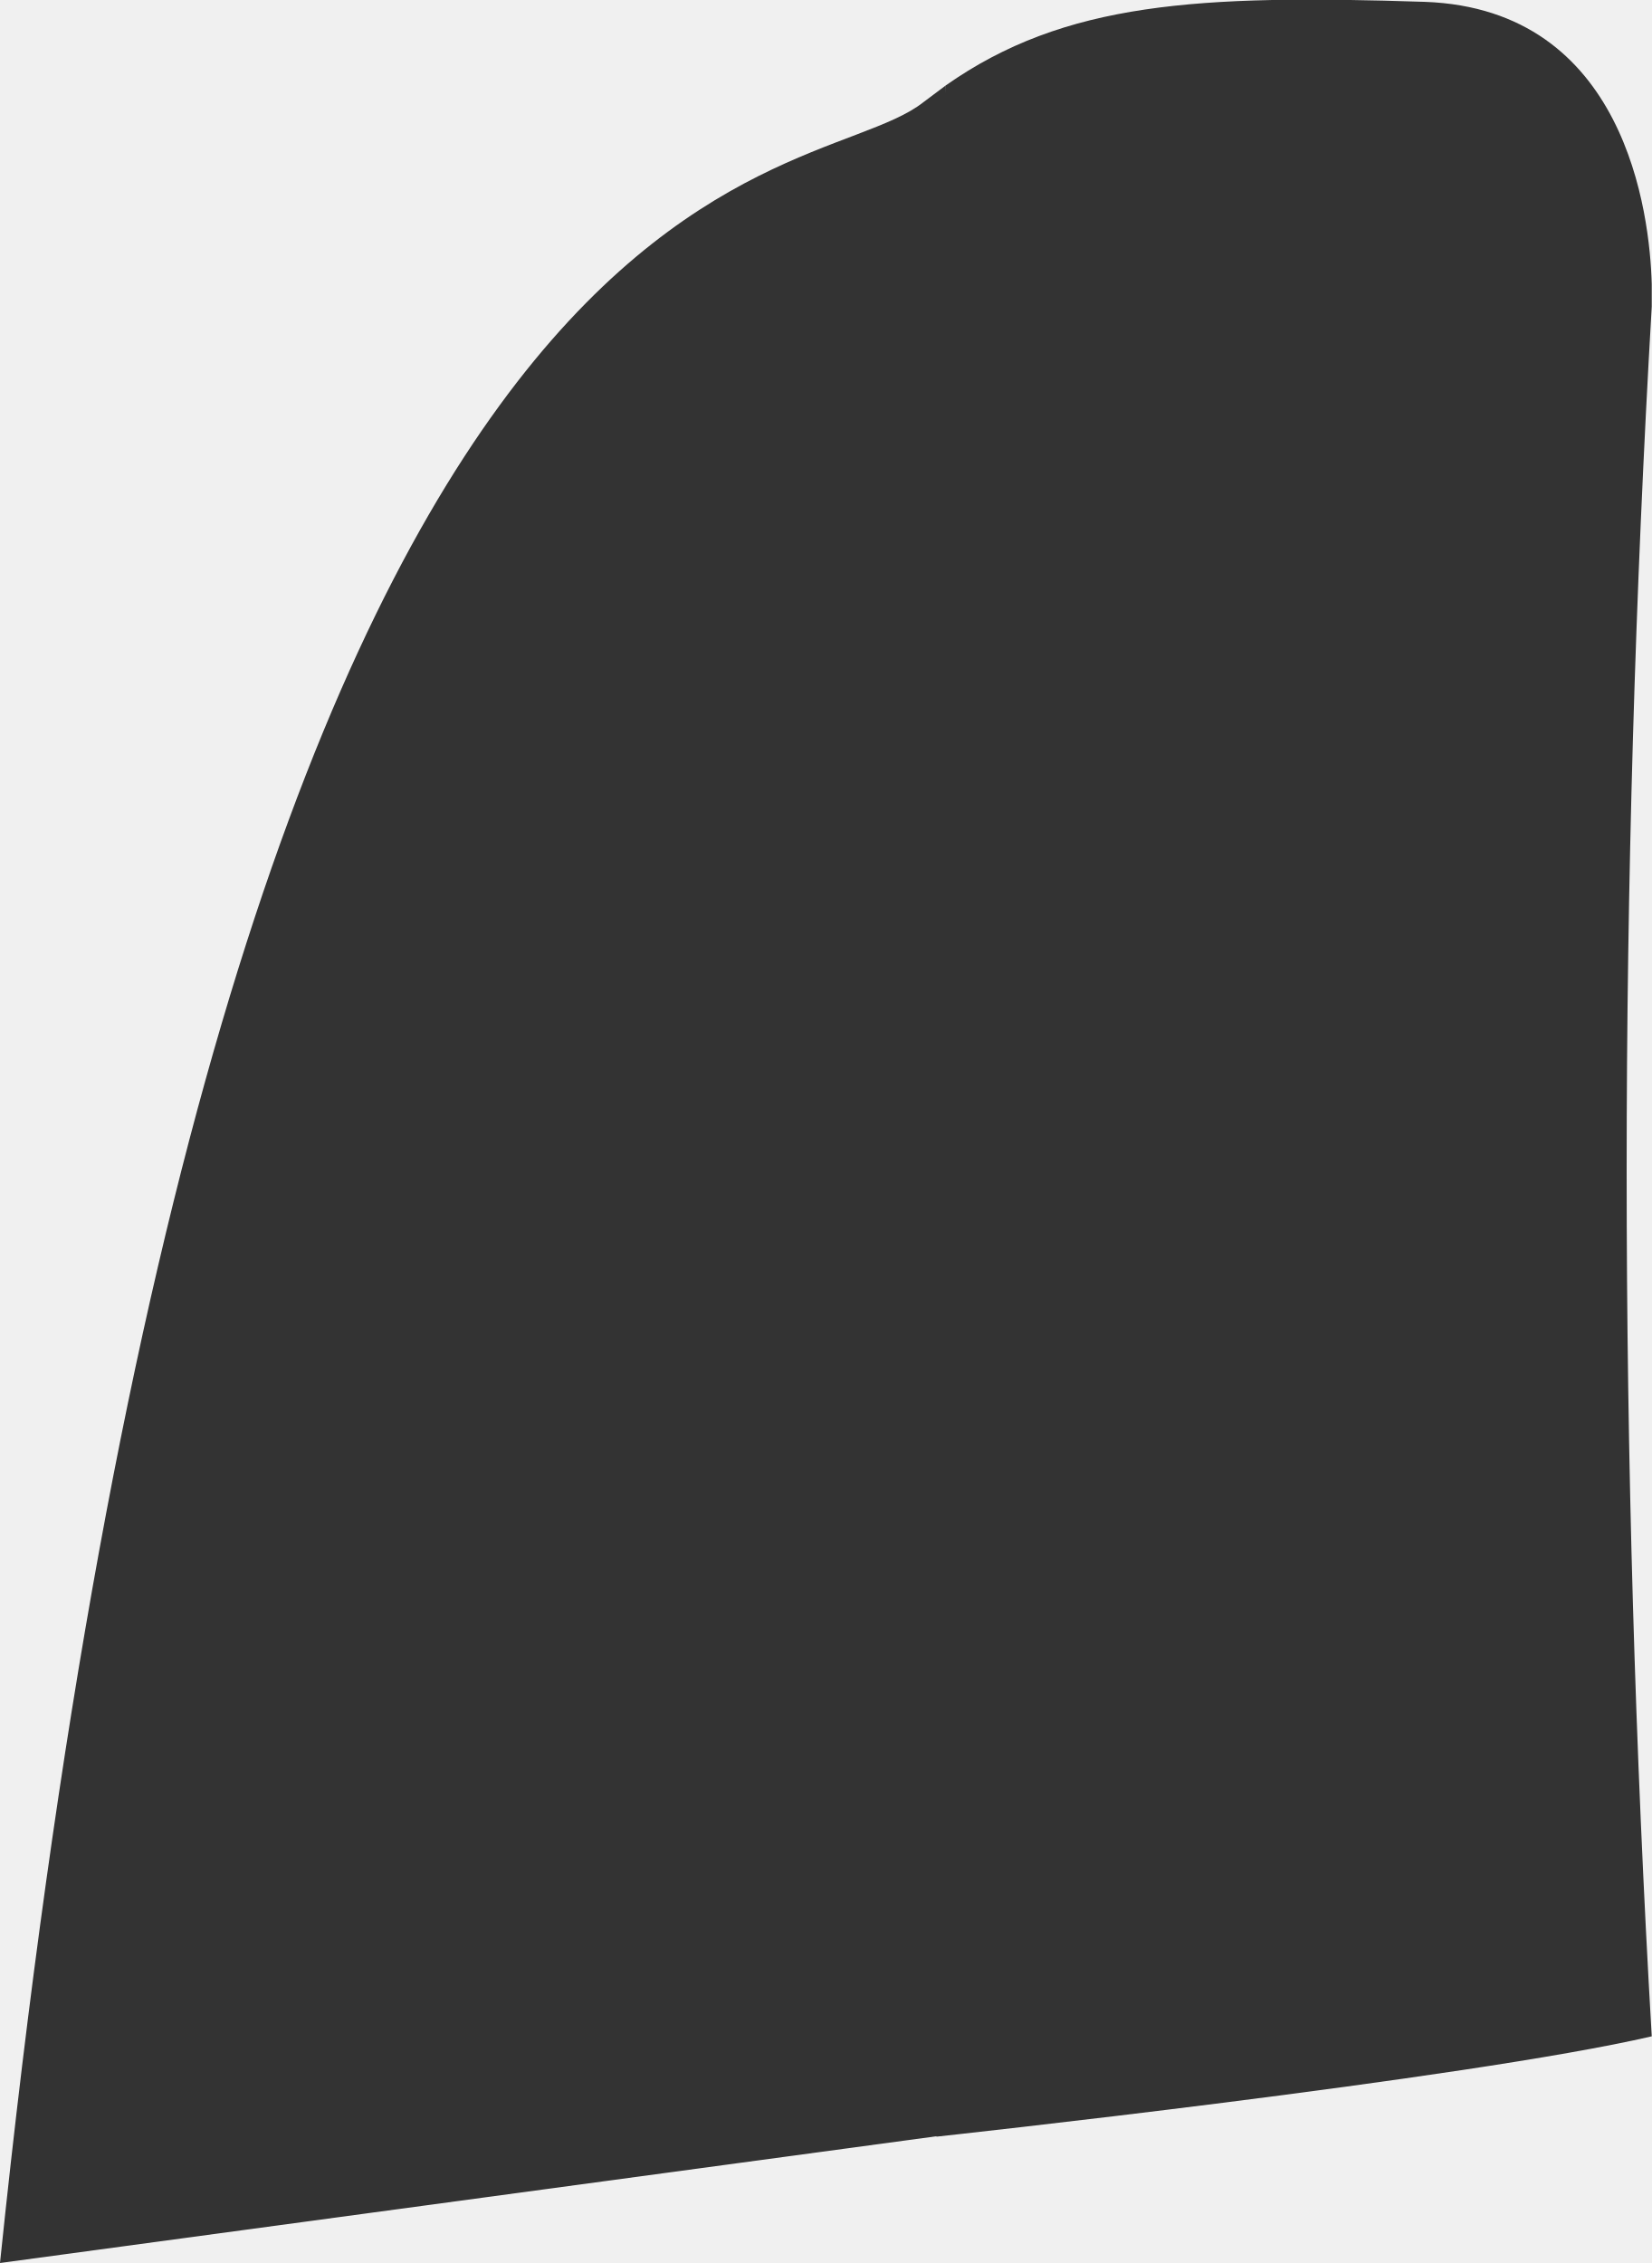
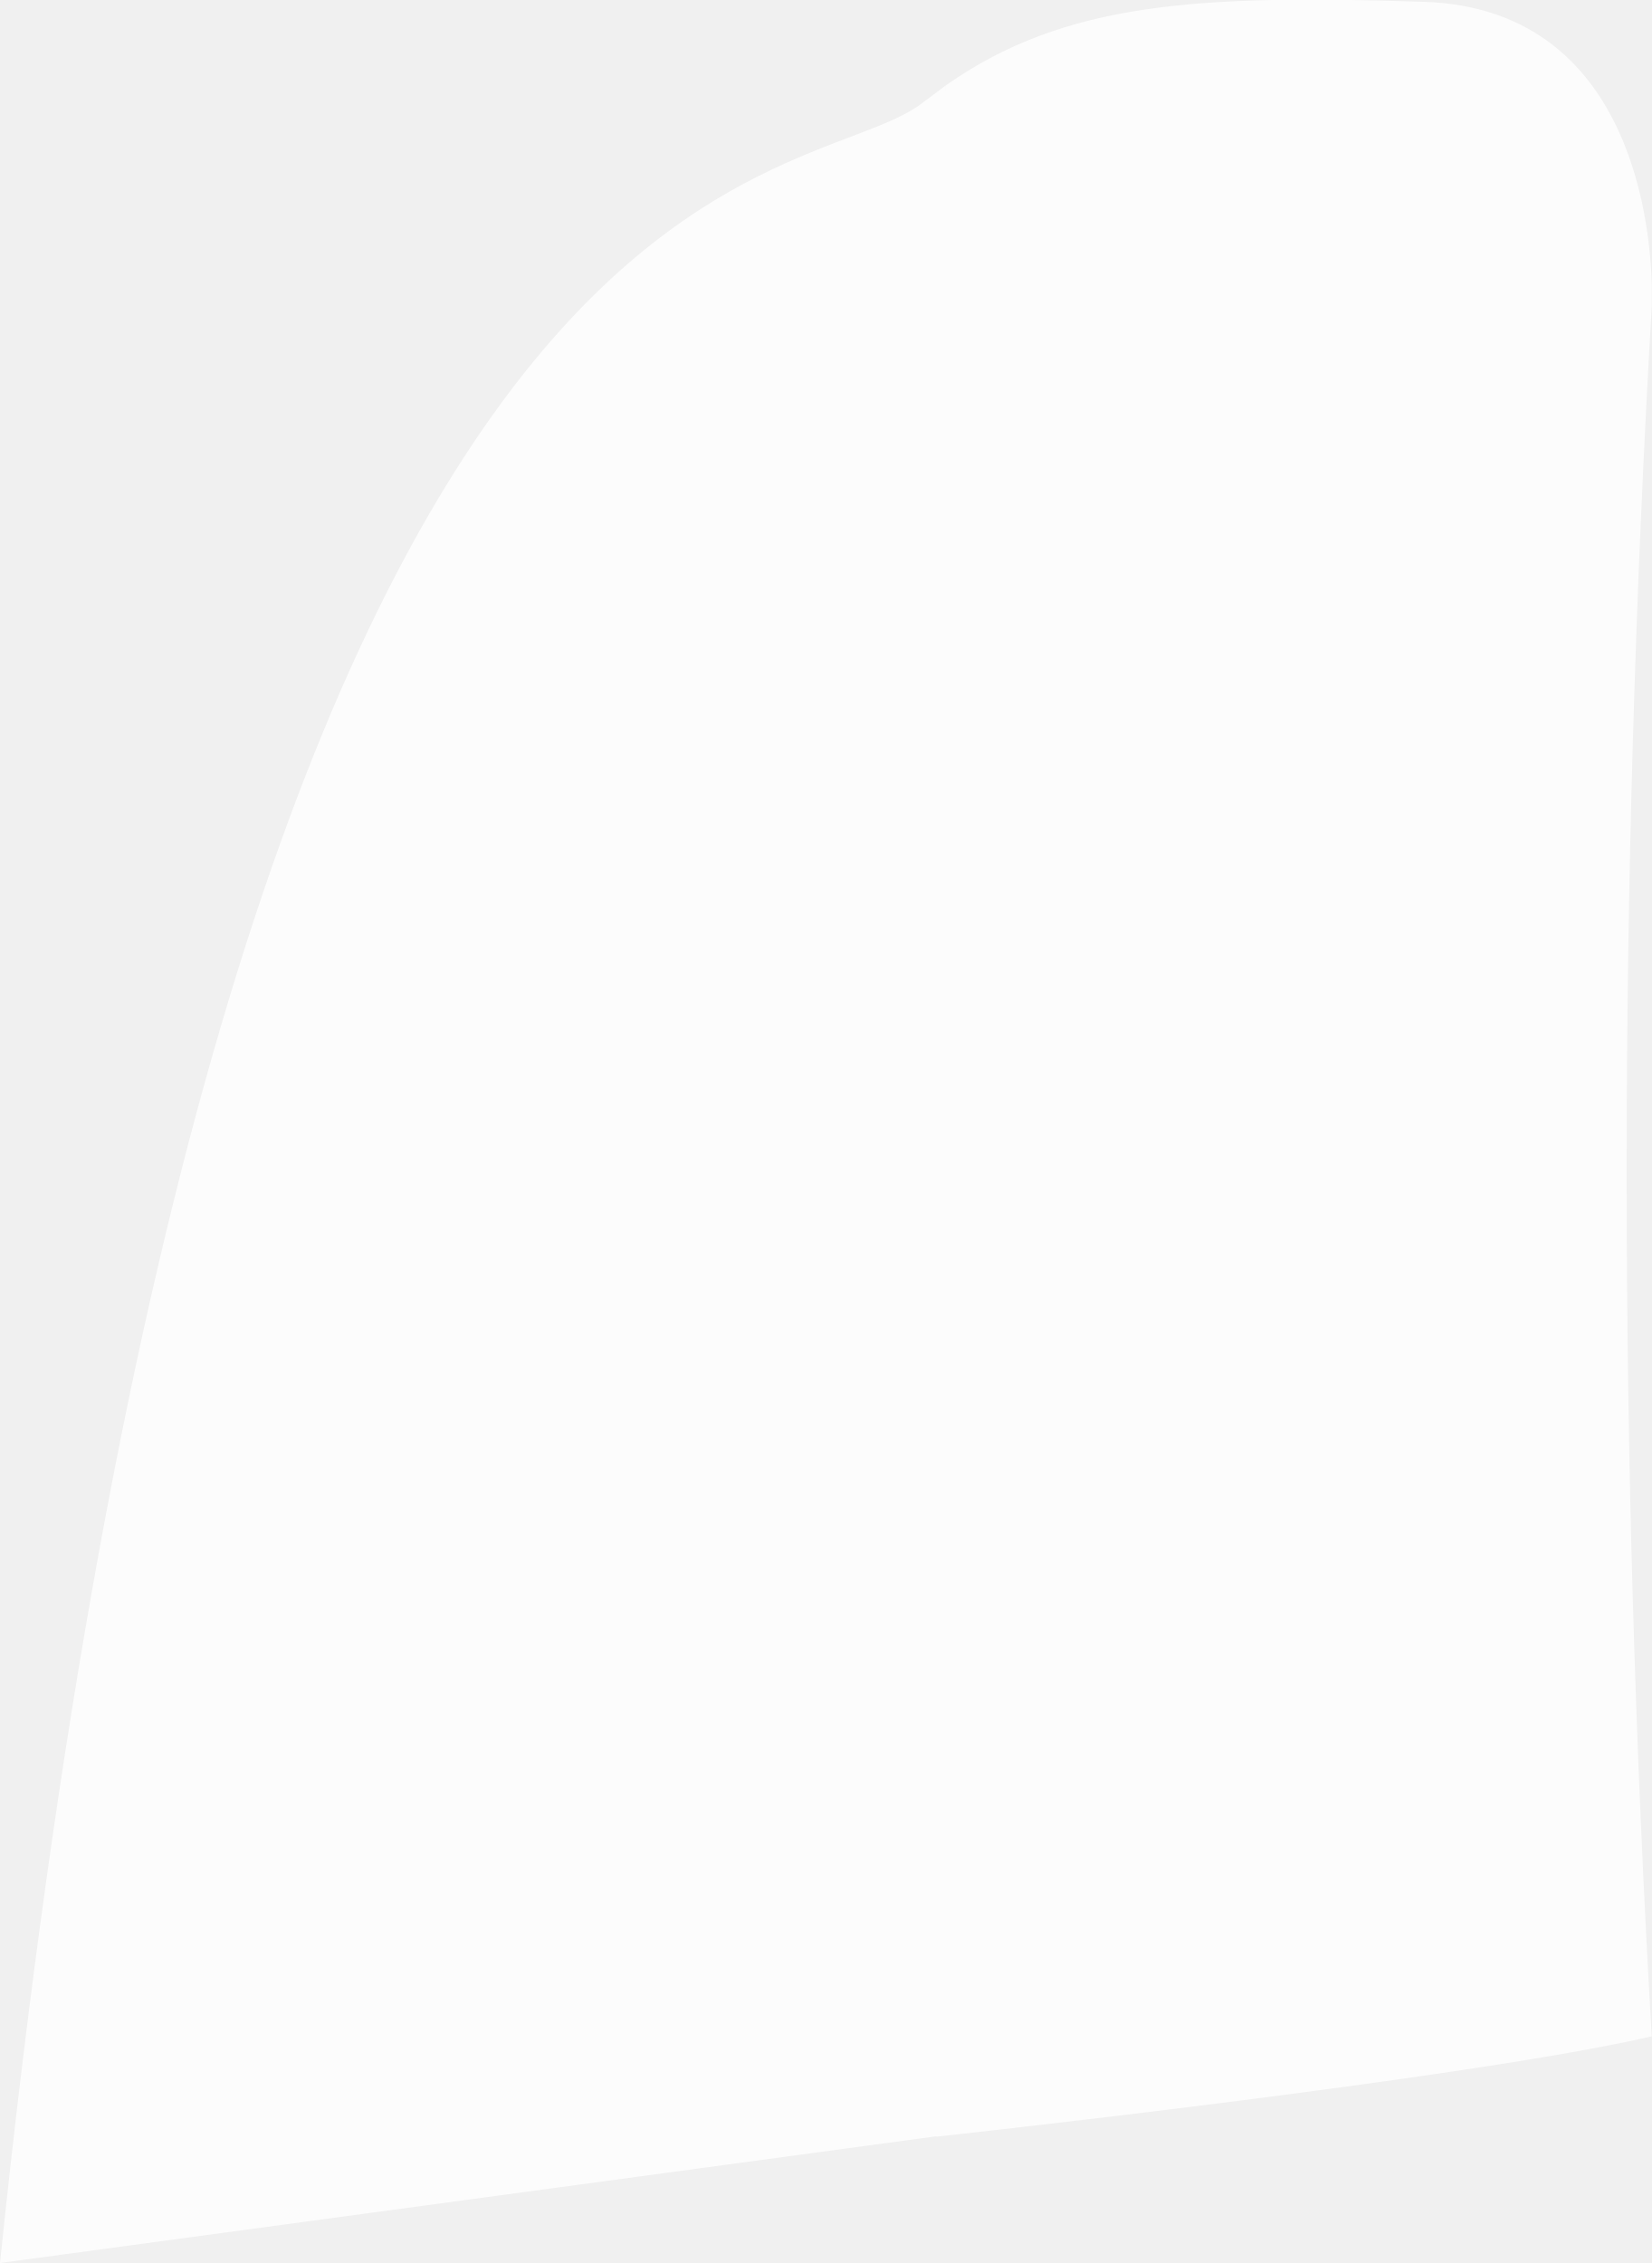
- <svg xmlns="http://www.w3.org/2000/svg" version="1.1" id="Layer_1" x="0px" y="0px" width="88.9px" height="121.8px" viewBox="0 0 88.9 121.8" style="enable-background:new 0 0 88.9 121.8;" xml:space="preserve">
-   <style type="text/css">
- 	.st0{fill:#333333;}
- </style>
+ <svg xmlns="http://www.w3.org/2000/svg" version="1.1" id="Layer_1" opacity="0.8" x="0px" y="0px" width="88.9px" height="121.8px" viewBox="0 0 88.9 121.8" style="enable-background:new 0 0 88.9 121.8;" xml:space="preserve">
  <g id="LT_Pressed">
-     <path class="st0" d="M74.8,56.1v-0.7C74.8,55.6,74.8,55.9,74.8,56.1z" />
-     <path class="st0" d="M49.7,5.5c0.4-0.3,0.8-0.6,1.2-0.9l2.3,110L0,121.8C12.1,5,43,10.8,49.7,5.5z" />
-     <path class="st0" d="M76.7,0.1c10.8,0.4,12.1,11.4,12.2,15.2v1.2c-1.8,31-1.8,62.1,0,93.1c-9.9,2.3-38.5,5.4-38.5,5.4   s0-20.9-0.7-50.6c-0.8-37.5,1.2-59.8,1.2-59.8C57.3,0.1,64.5-0.3,76.7,0.1z" />
+     <path style="fill:#333333;" d="M74.8,56.1v-0.7C74.8,55.6,74.8,55.9,74.8,56.1z" />
+     <path style="fill:#FFFFFF;" d="M49.7,5.5c0.4-0.3,0.8-0.6,1.2-0.9l2.3,110L0,121.8C12.1,5,43,10.8,49.7,5.5z" />
+     <path style="fill:#FFFFFF;" d="M76.7,0.1c10.8,0.4,12.1,11.4,12.2,15.2v1.2c-1.8,31-1.8,62.1,0,93.1c-9.9,2.3-38.5,5.4-38.5,5.4   s0-20.9-0.7-50.6c-0.8-37.5,1.2-59.8,1.2-59.8C57.3,0.1,64.5-0.3,76.7,0.1z" />
  </g>
</svg>
